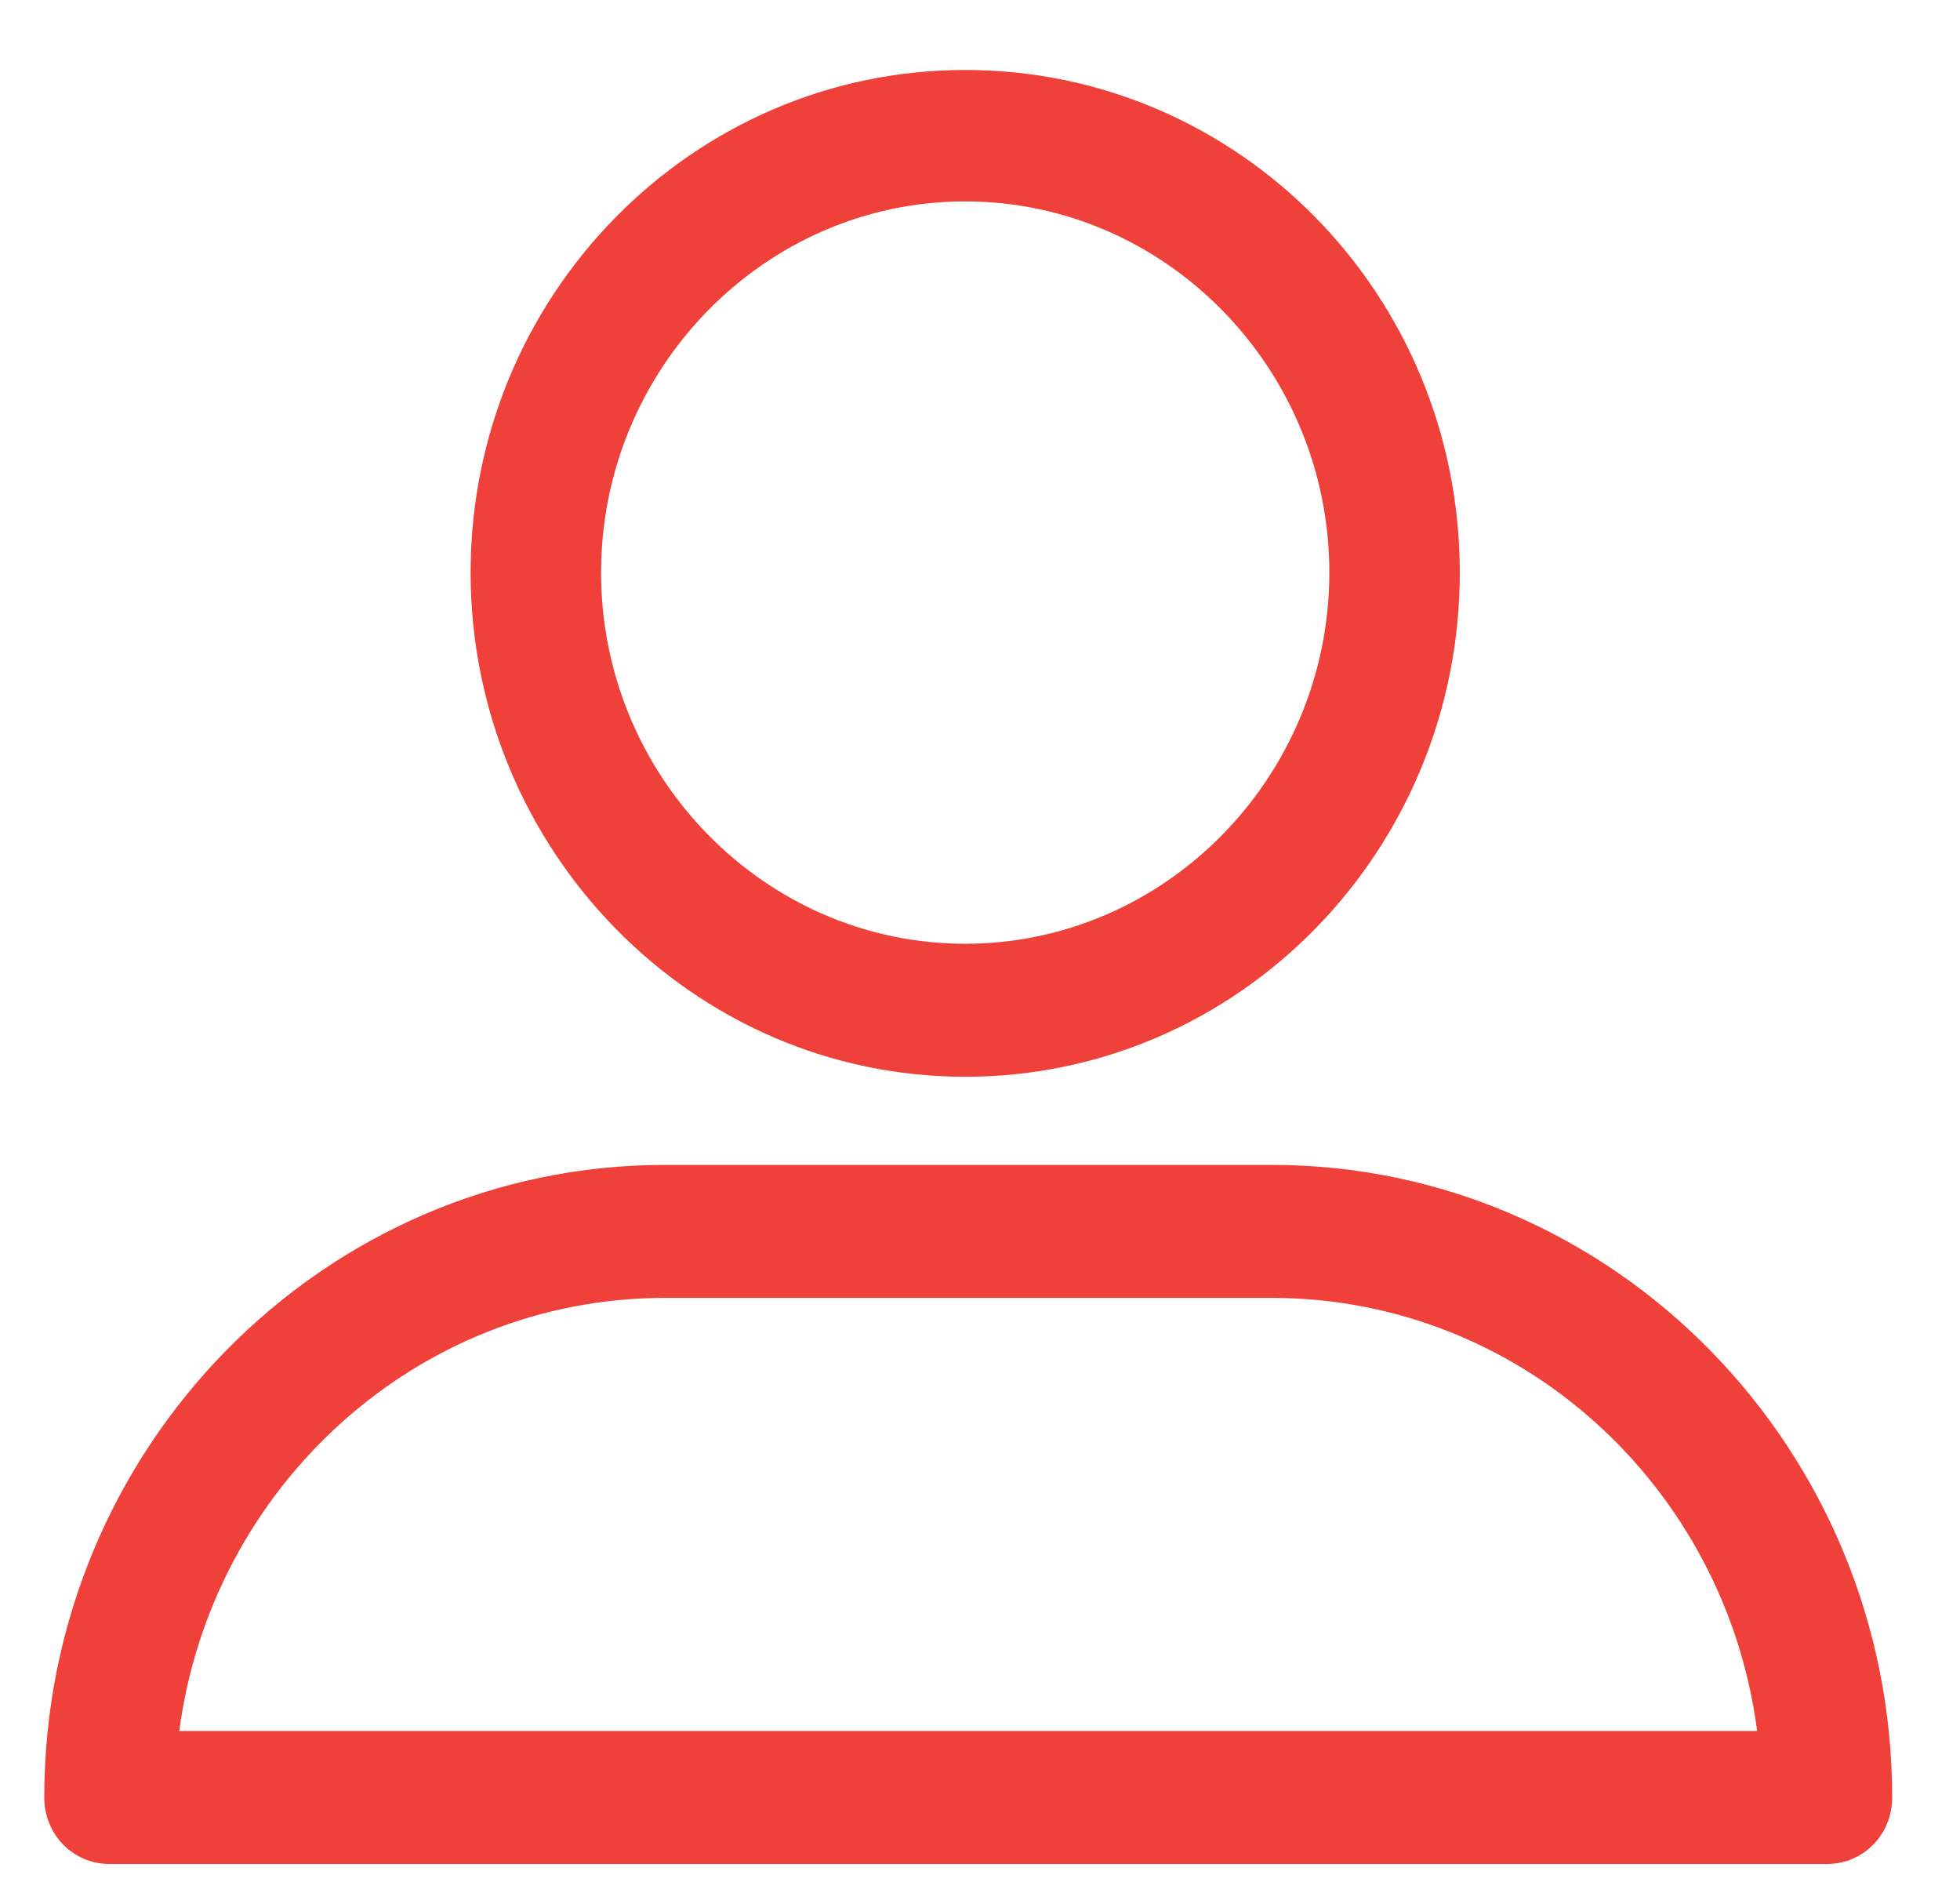
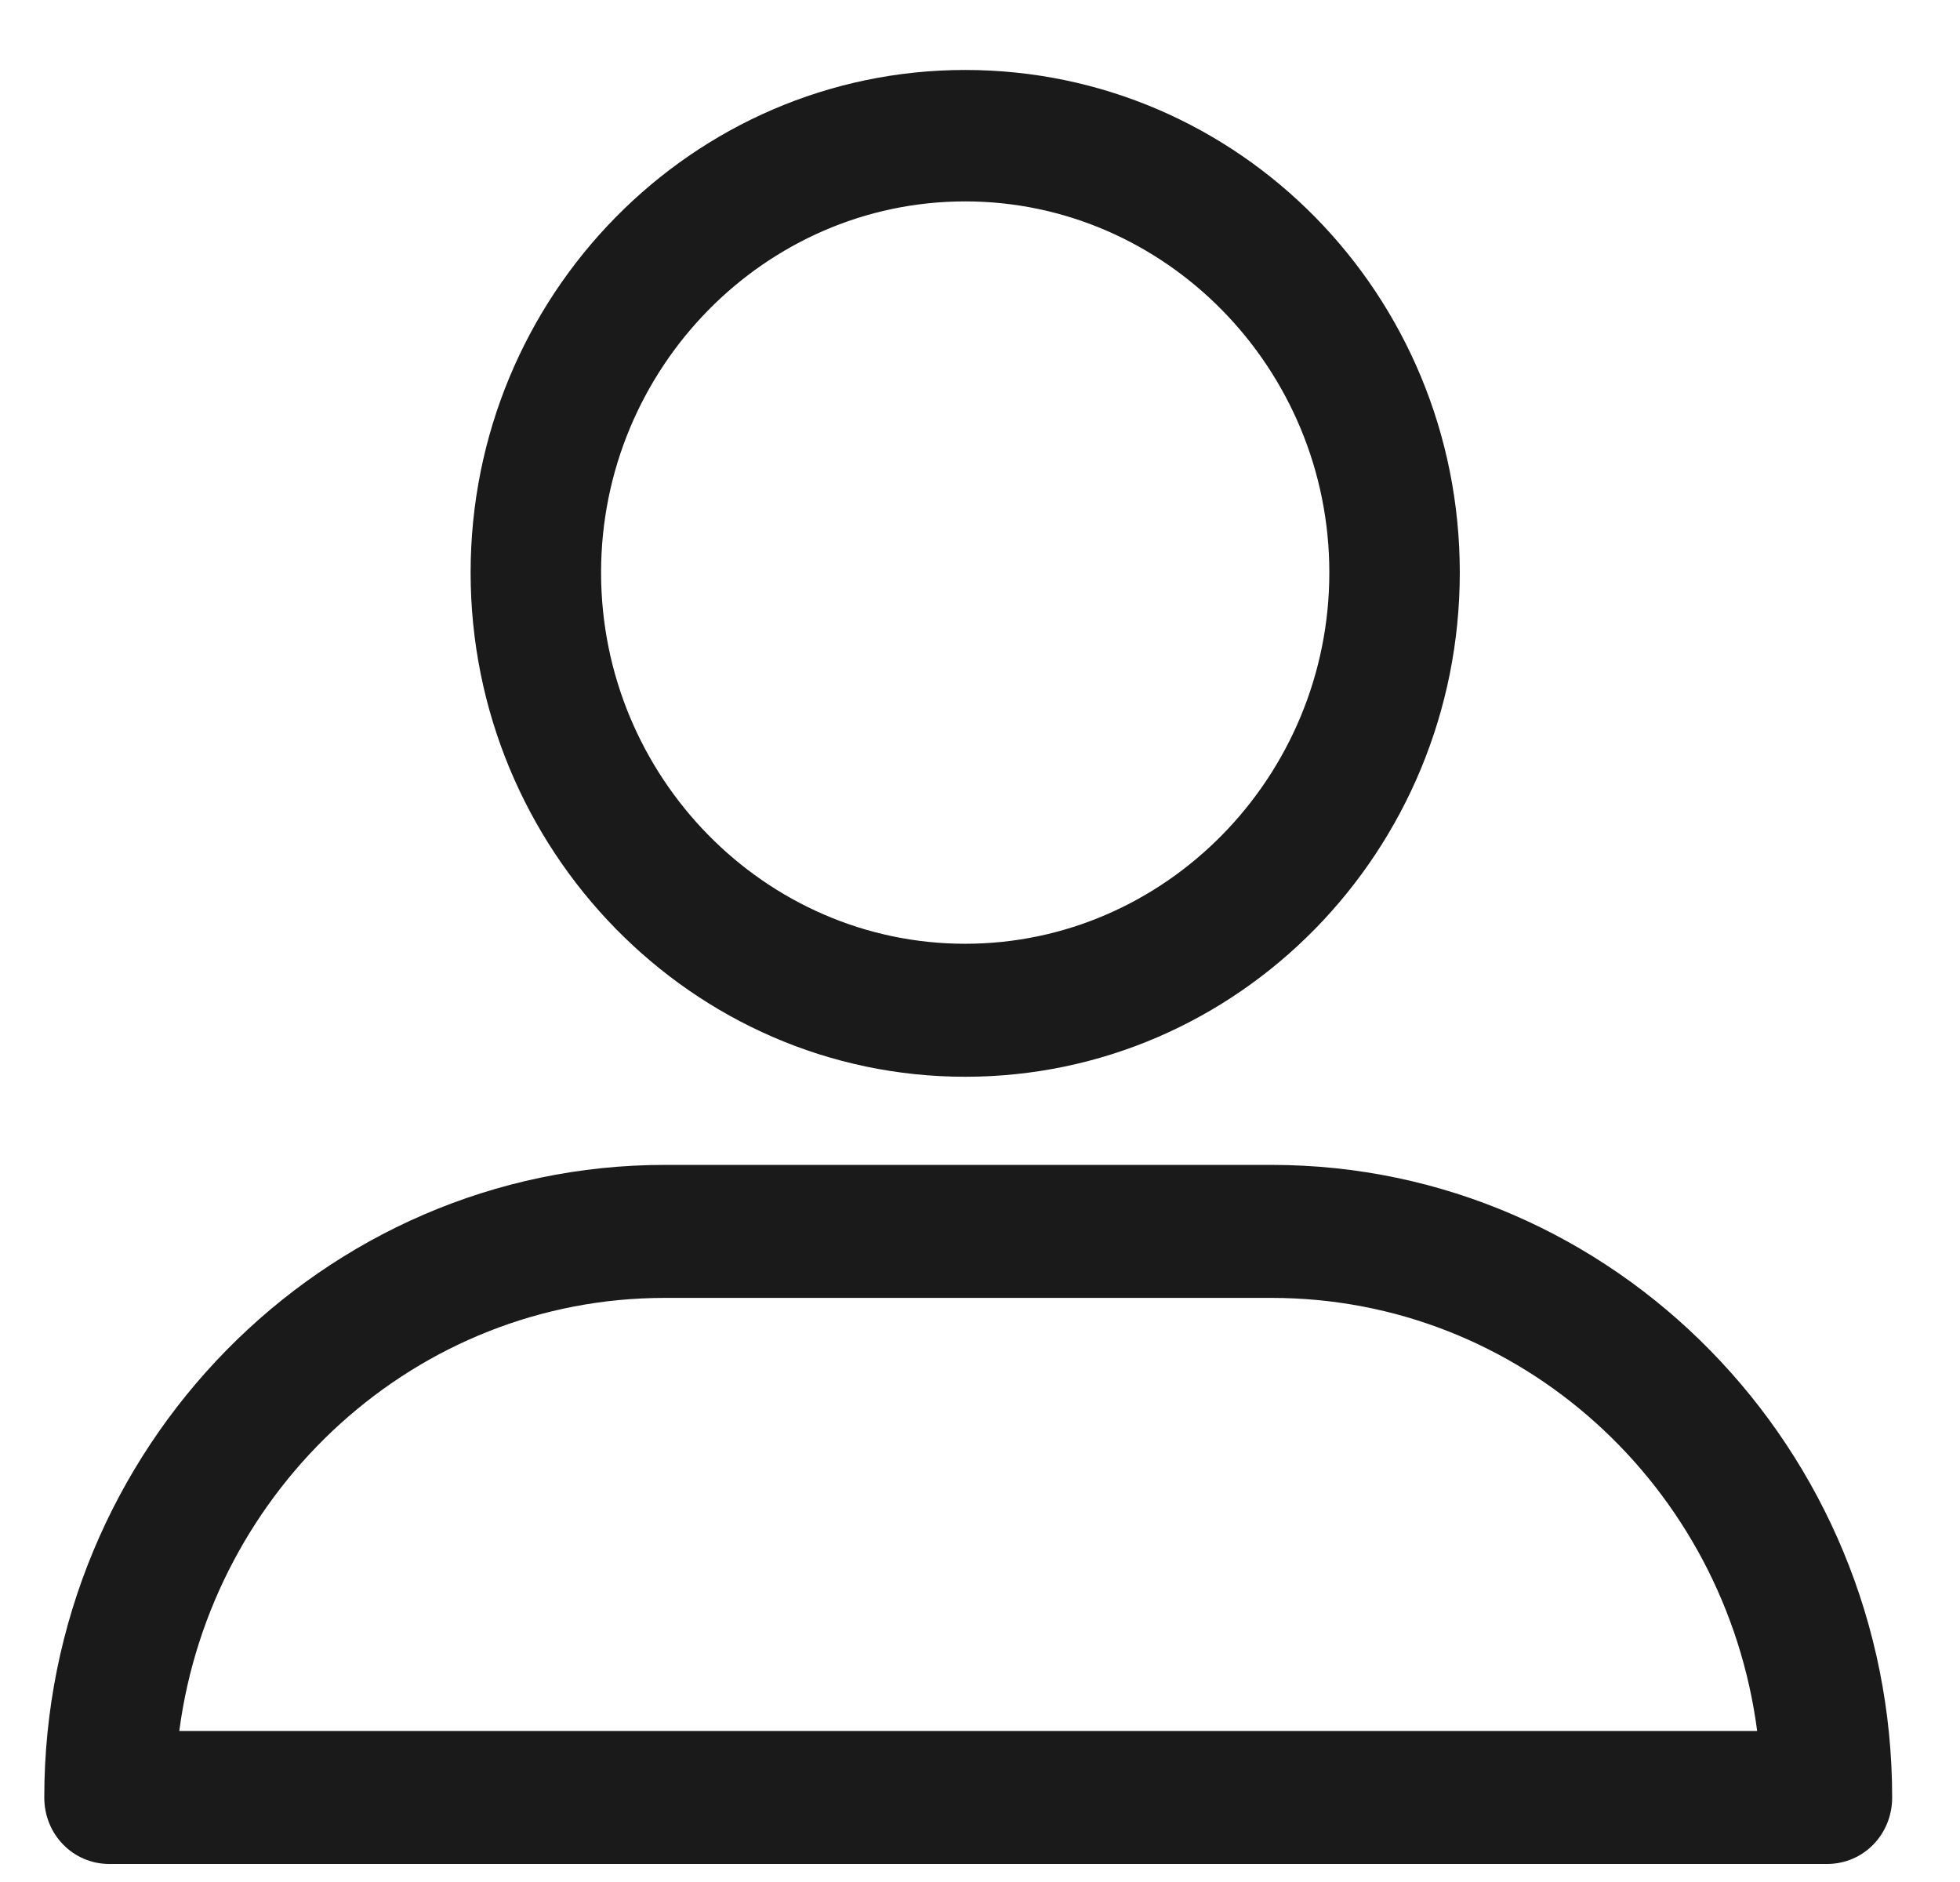
- <svg xmlns="http://www.w3.org/2000/svg" width="25px" height="24px" viewBox="0 0 25 24" version="1.1">
-   <defs />
-   <g id="Symbols" stroke="none" stroke-width="1" fill="none" fill-rule="evenodd">
-     <g id="Header&amp;subheader" transform="translate(-1151, -92)" fill="#EF4039">
-       <g id="Subheader" transform="translate(0, 80)">
-         <g id="ingresar" transform="translate(1151, 12)">
-           <g id="icono-ingresar" transform="translate(0.448739, 0.793276)">
-             <g id="Group">
-               <path d="M11.862,12.938 C15.346,12.938 18.171,10.059 18.171,6.508 C18.171,2.958 15.346,0.099 11.862,0.099 C8.379,0.099 5.554,2.978 5.554,6.508 C5.554,10.039 8.379,12.938 11.862,12.938 L11.862,12.938 Z M11.862,1.775 C14.417,1.775 16.507,3.905 16.507,6.508 C16.507,9.112 14.417,11.242 11.862,11.242 C9.308,11.242 7.218,9.112 7.218,6.508 C7.218,3.905 9.308,1.775 11.862,1.775 L11.862,1.775 Z" id="Shape" />
-               <path d="M0.948,22.977 L22.854,22.977 C23.319,22.977 23.686,22.602 23.686,22.129 C23.686,17.691 20.145,14.062 15.771,14.062 L8.031,14.062 C3.677,14.062 0.116,17.671 0.116,22.129 C0.116,22.602 0.484,22.977 0.948,22.977 L0.948,22.977 Z M8.031,15.758 L15.771,15.758 C18.945,15.758 21.558,18.165 21.964,21.281 L1.838,21.281 C2.245,18.184 4.857,15.758 8.031,15.758 L8.031,15.758 Z" id="Shape" />
+ <svg xmlns="http://www.w3.org/2000/svg" width="25px" height="24px" viewBox="0 0 25 24" version="1.1" id="svg17">
+   <defs id="defs6" />
+   <g id="Symbols" stroke="none" stroke-width="1" fill="none" fill-rule="evenodd" style="fill:#1a1a1a">
+     <g id="Header&amp;subheader" transform="translate(-1151, -92)" fill="#EF4039" style="fill:#1a1a1a">
+       <g id="Subheader" transform="translate(0, 80)" style="fill:#1a1a1a">
+         <g id="ingresar" transform="translate(1151, 12)" style="fill:#1a1a1a">
+           <g id="icono-ingresar" transform="translate(0.448739, 0.793276)" style="fill:#1a1a1a">
+             <g id="Group" style="fill:#1a1a1a">
+               <path d="M11.862,12.938 C15.346,12.938 18.171,10.059 18.171,6.508 C18.171,2.958 15.346,0.099 11.862,0.099 C8.379,0.099 5.554,2.978 5.554,6.508 C5.554,10.039 8.379,12.938 11.862,12.938 L11.862,12.938 Z M11.862,1.775 C14.417,1.775 16.507,3.905 16.507,6.508 C16.507,9.112 14.417,11.242 11.862,11.242 C9.308,11.242 7.218,9.112 7.218,6.508 C7.218,3.905 9.308,1.775 11.862,1.775 L11.862,1.775 Z" id="Shape" style="fill:#1a1a1a" />
+               <path d="M0.948,22.977 L22.854,22.977 C23.319,22.977 23.686,22.602 23.686,22.129 C23.686,17.691 20.145,14.062 15.771,14.062 L8.031,14.062 C3.677,14.062 0.116,17.671 0.116,22.129 C0.116,22.602 0.484,22.977 0.948,22.977 L0.948,22.977 Z M8.031,15.758 L15.771,15.758 C18.945,15.758 21.558,18.165 21.964,21.281 L1.838,21.281 C2.245,18.184 4.857,15.758 8.031,15.758 L8.031,15.758 Z" id="path9" style="fill:#1a1a1a" />
            </g>
          </g>
        </g>
      </g>
    </g>
  </g>
</svg>
